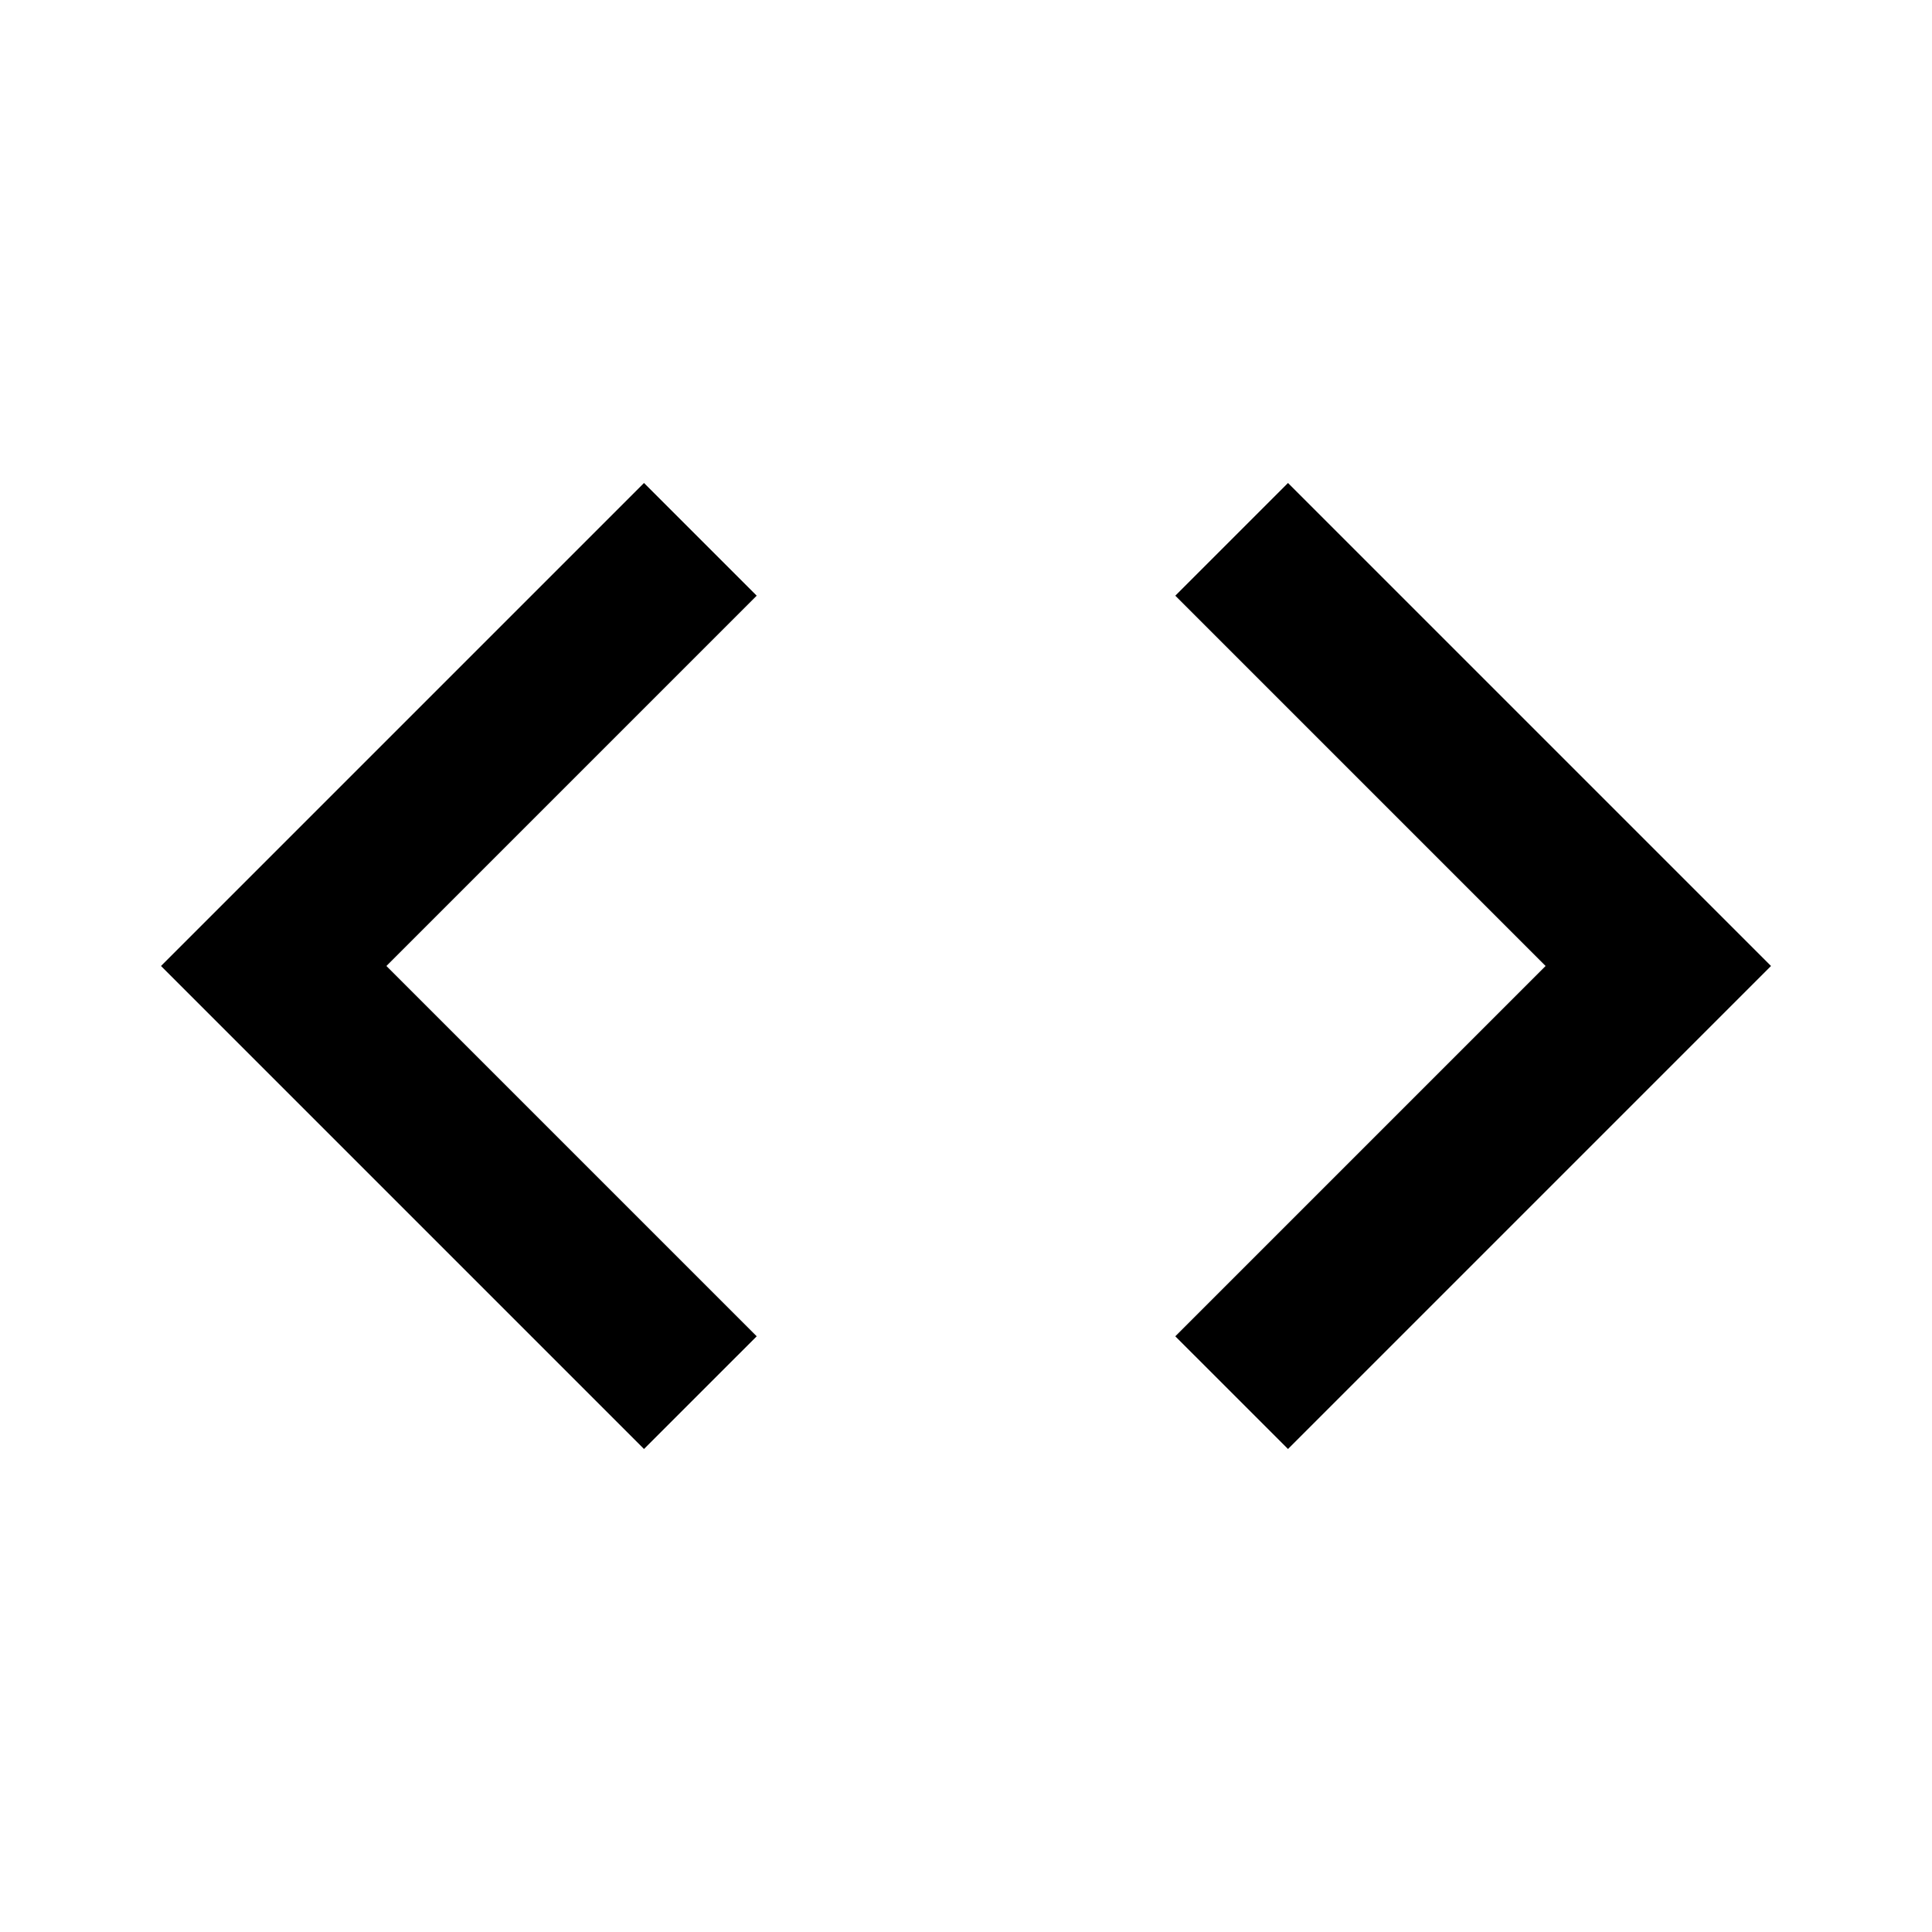
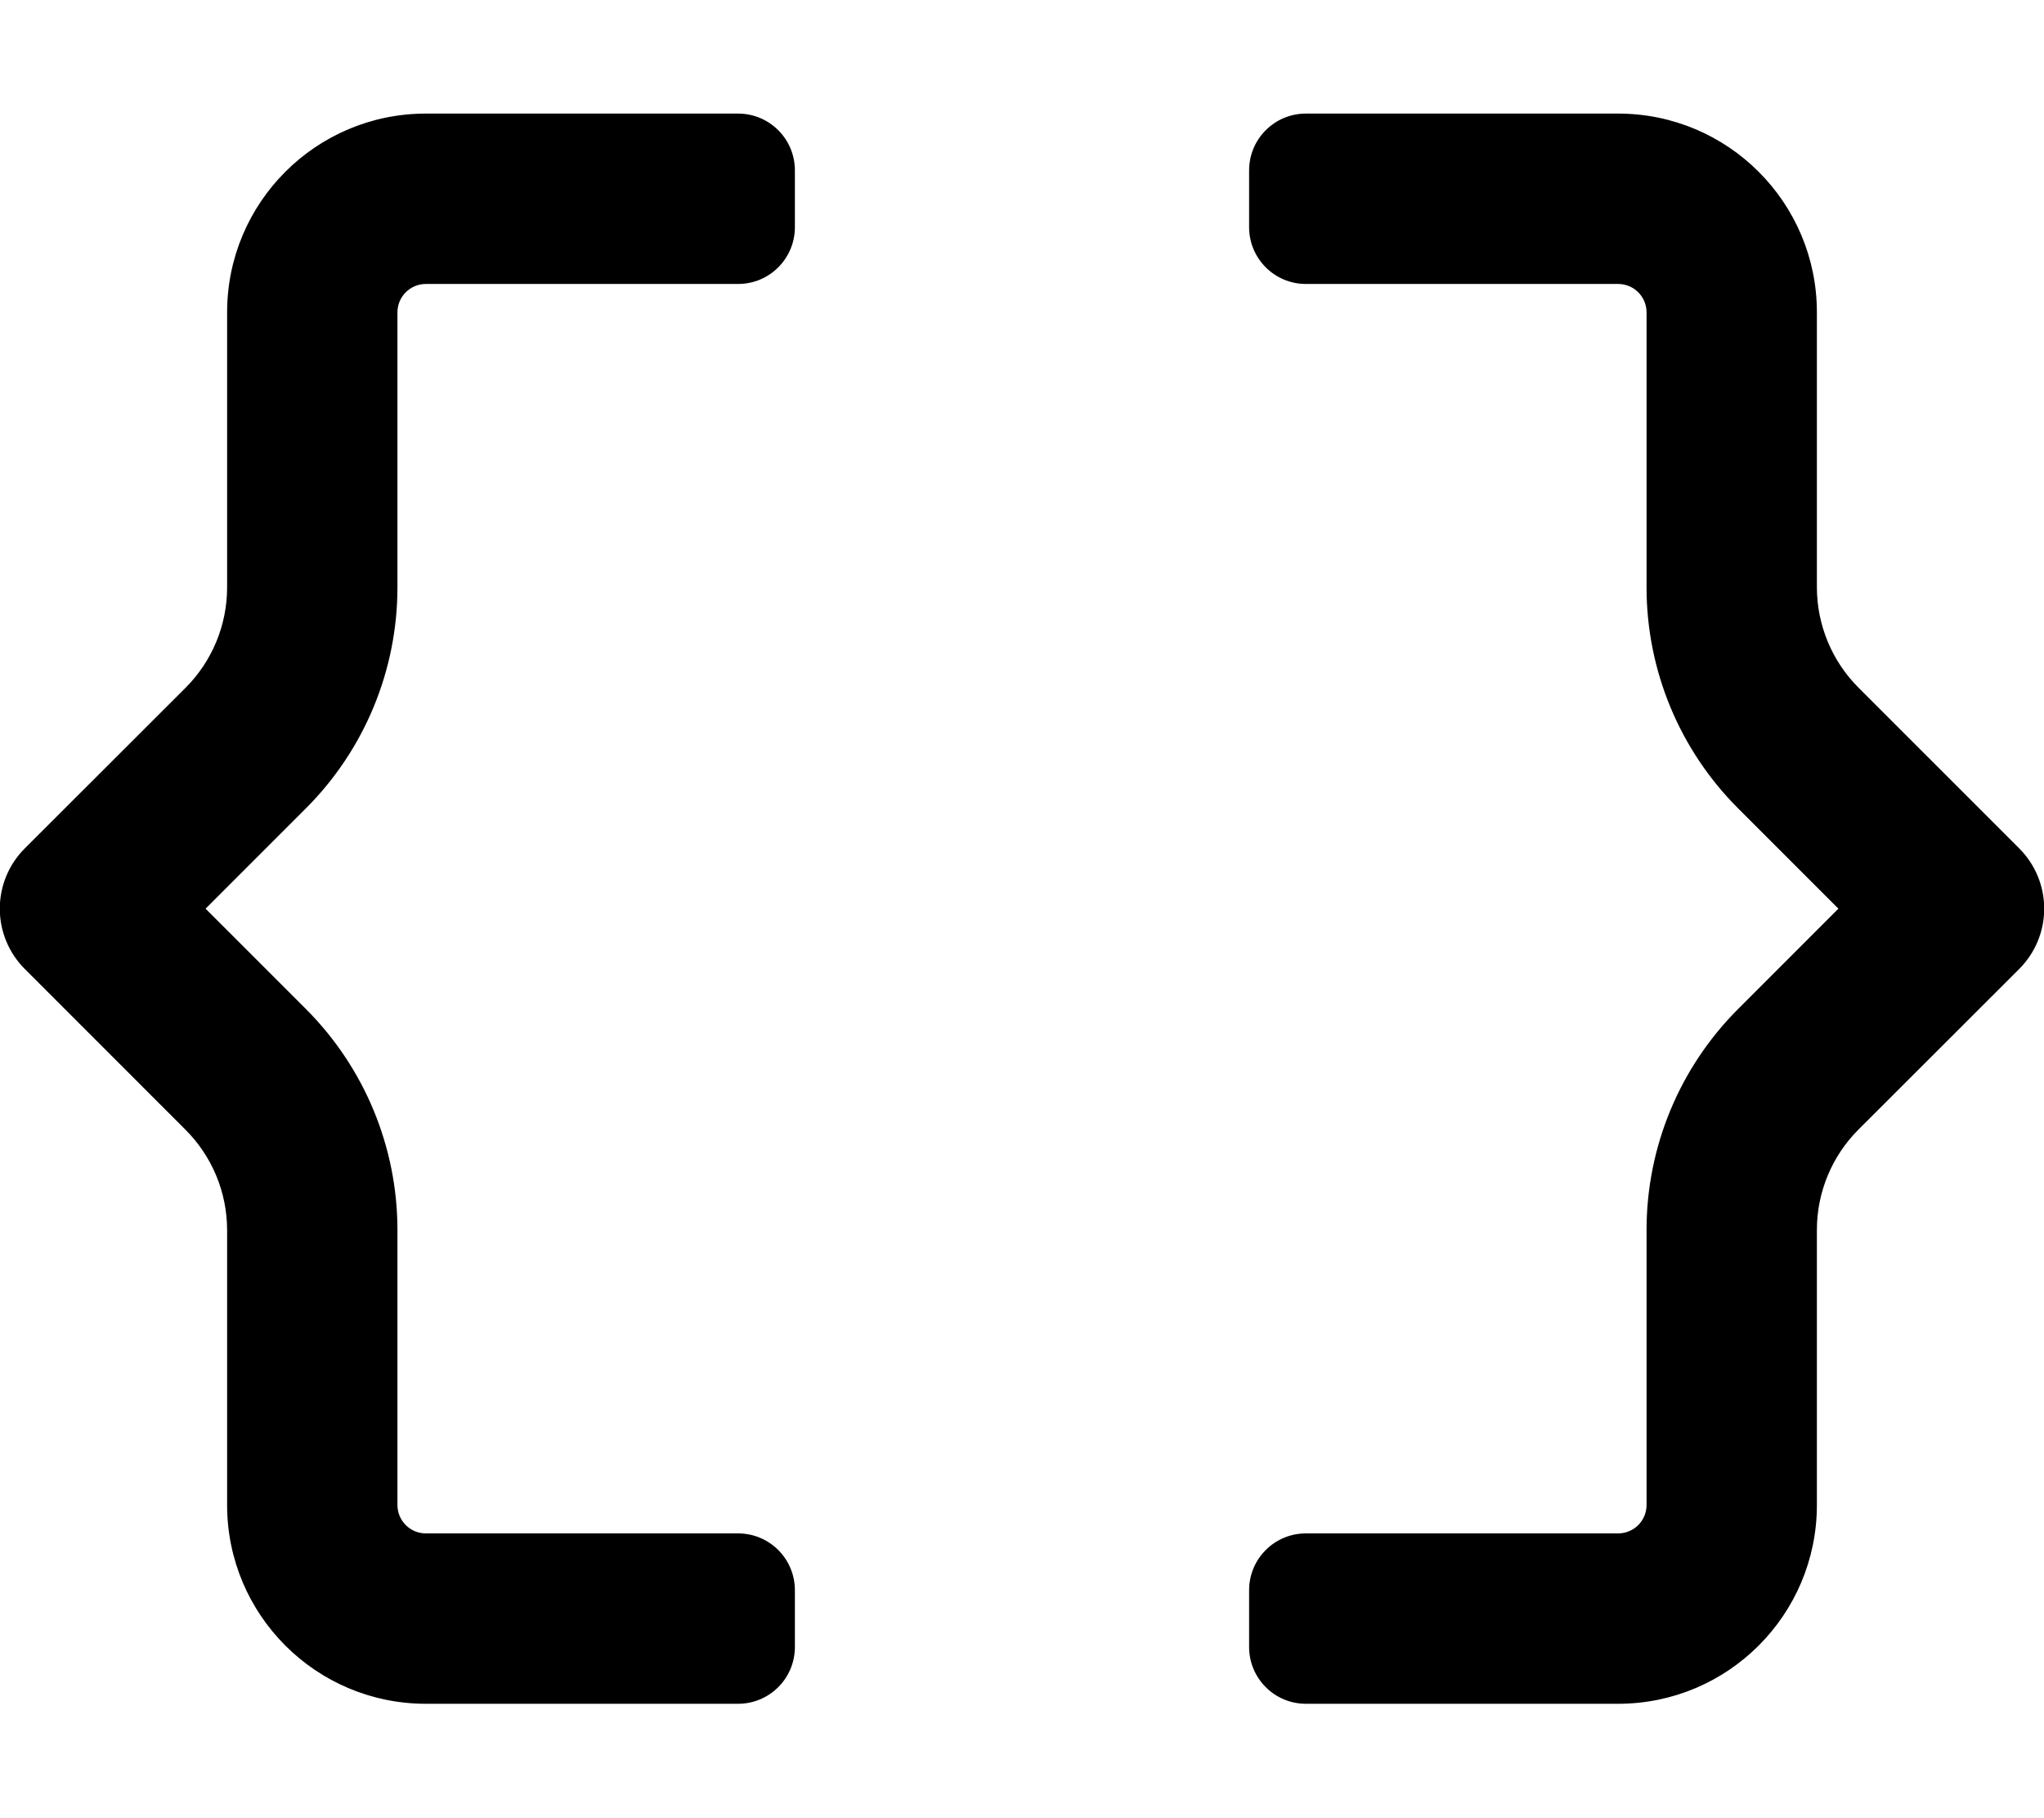
- <svg class="MuiSvgIcon-root MuiSvgIcon-fontSizeSmall" focusable="false" viewBox="0 0 24 24" aria-hidden="true" role="presentation">
-   <path d="M9.4 16.6L4.8 12l4.6-4.6L8 6l-6 6 6 6 1.4-1.4zm5.2 0l4.6-4.6-4.6-4.6L16 6l6 6-6 6-1.4-1.4z" />
+ <svg xmlns="http://www.w3.org/2000/svg" aria-hidden="true" focusable="false" data-prefix="far" data-icon="brackets-curly" role="img" viewBox="0 0 576 512">
+   <path d="M208 32h-88a56 56 0 0 0-56 56v77.49a40 40 0 0 1-11.72 28.29L7 239a24 24 0 0 0 0 34l45.24 45.24A40 40 0 0 1 64 346.52V424a56 56 0 0 0 56 56h88a16 16 0 0 0 16-16v-16a16 16 0 0 0-16-16h-88a8 8 0 0 1-8-8v-77.48a88.06 88.06 0 0 0-25.78-62.24L57.93 256l28.29-28.28A88.06 88.06 0 0 0 112 165.48V88a8 8 0 0 1 8-8h88a16 16 0 0 0 16-16V48a16 16 0 0 0-16-16zm361 207l-45.25-45.24A40.07 40.07 0 0 1 512 165.48V88a56 56 0 0 0-56-56h-88a16 16 0 0 0-16 16v16a16 16 0 0 0 16 16h88a8 8 0 0 1 8 8v77.48a88 88 0 0 0 25.78 62.24L518.06 256l-28.28 28.28A88 88 0 0 0 464 346.52V424a8 8 0 0 1-8 8h-88a16 16 0 0 0-16 16v16a16 16 0 0 0 16 16h88a56 56 0 0 0 56-56v-77.49a40 40 0 0 1 11.72-28.29L569 273a24 24 0 0 0 0-34z" />
</svg>
